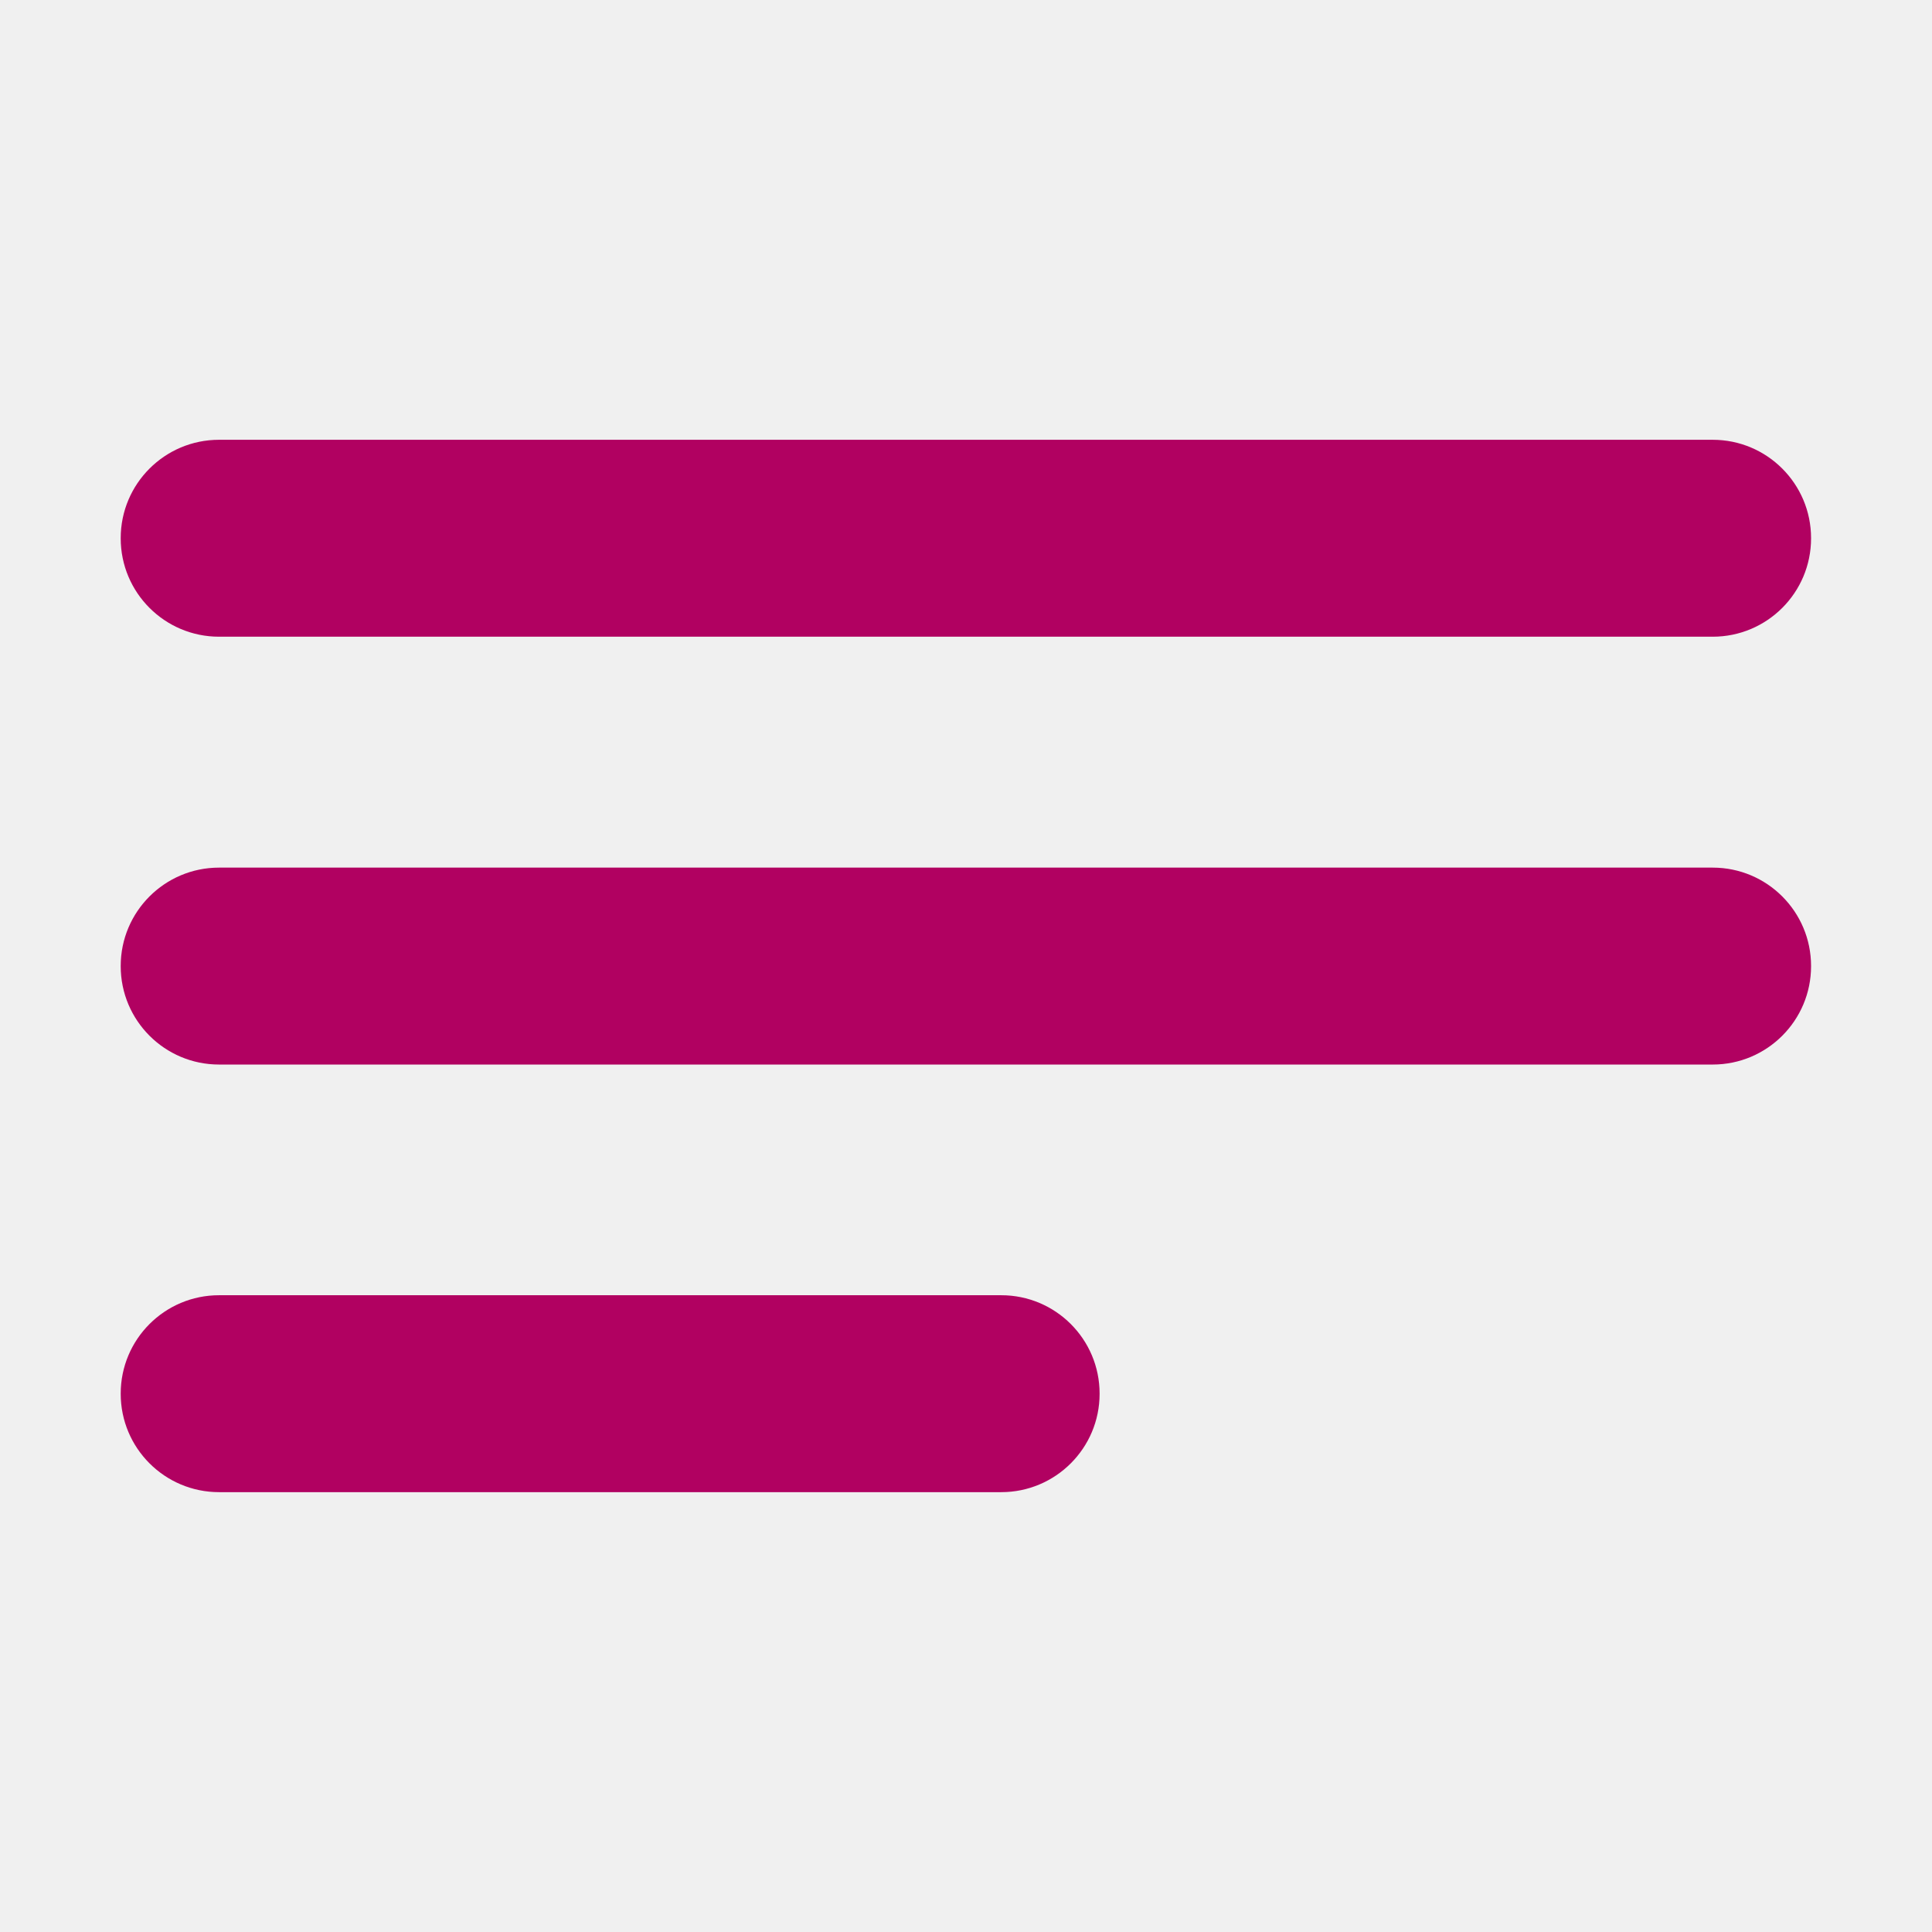
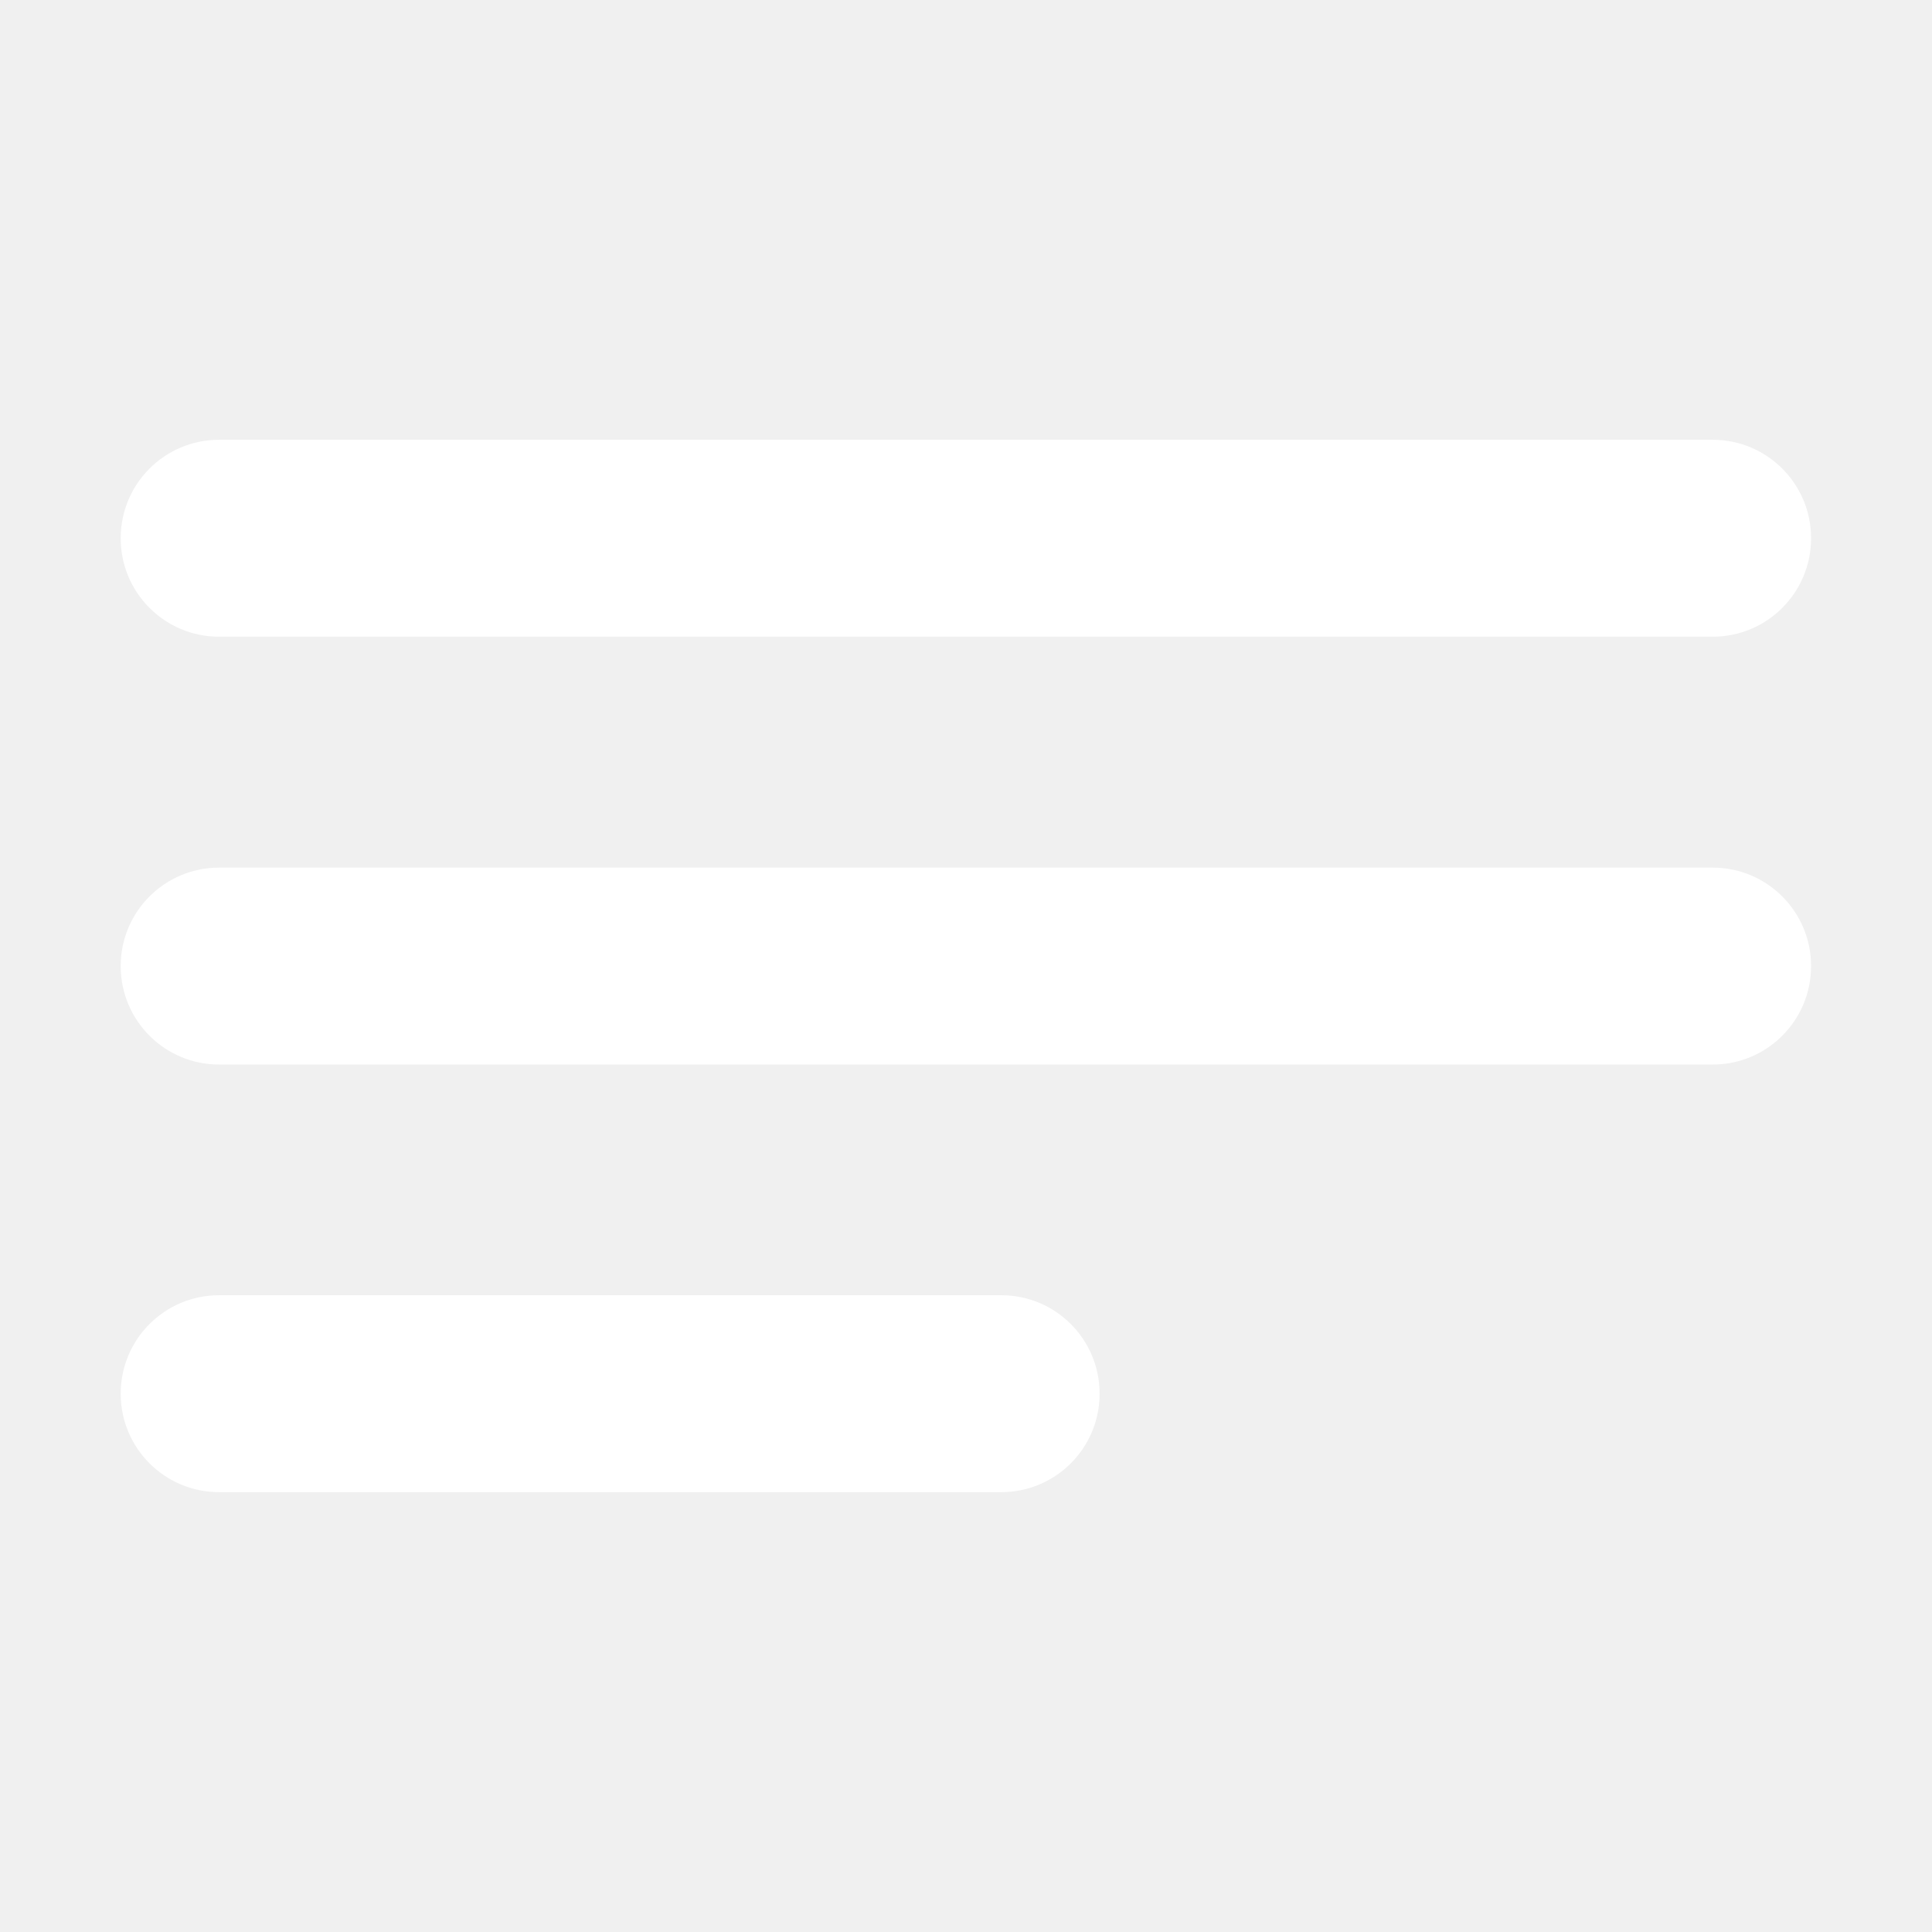
<svg xmlns="http://www.w3.org/2000/svg" width="32" height="32" viewBox="0 0 8.467 8.467" version="1.1" id="svg24">
  <defs id="defs18" />
  <g id="layer1" transform="translate(0,-288.5333)">
-     <g id="g1395" transform="translate(0,0.7926552)">
-       <rect ry="0.431" rx="0.431" y="289.668" x="0.529" height="0.863" width="7.408" id="rect1360" style="opacity:1;fill:#b10161;fill-opacity:1;stroke:none;stroke-width:0.775;stroke-linecap:round;stroke-linejoin:round;stroke-miterlimit:4;stroke-dasharray:none;stroke-dashoffset:0;stroke-opacity:1" />
-       <rect ry="0.431" rx="0.431" y="291.543" x="0.529" height="0.863" width="7.408" id="rect1360-2" style="opacity:1;fill:#b10161;fill-opacity:1;stroke:none;stroke-width:0.775;stroke-linecap:round;stroke-linejoin:round;stroke-miterlimit:4;stroke-dasharray:none;stroke-dashoffset:0;stroke-opacity:1" />
-       <rect ry="0.431" rx="0.431" y="293.417" x="0.529" height="0.863" width="4.29" id="rect1360-2-1" style="opacity:1;fill:#b10161;fill-opacity:1;stroke:none;stroke-width:0.59;stroke-linecap:round;stroke-linejoin:round;stroke-miterlimit:4;stroke-dasharray:none;stroke-dashoffset:0;stroke-opacity:1" />
+     <g id="g1395" transform="translate(0,0.7926552)" style="fill:#ffffff">
+       <rect ry="0.431" rx="0.431" y="289.668" x="0.529" height="0.863" width="7.408" id="rect1360" style="opacity:1;fill:#ffffff;fill-opacity:1;stroke:none;stroke-width:0.775;stroke-linecap:round;stroke-linejoin:round;stroke-miterlimit:4;stroke-dasharray:none;stroke-dashoffset:0;stroke-opacity:1" />
+       <rect ry="0.431" rx="0.431" y="291.543" x="0.529" height="0.863" width="7.408" id="rect1360-2" style="opacity:1;fill:#ffffff;fill-opacity:1;stroke:none;stroke-width:0.775;stroke-linecap:round;stroke-linejoin:round;stroke-miterlimit:4;stroke-dasharray:none;stroke-dashoffset:0;stroke-opacity:1" />
+       <rect ry="0.431" rx="0.431" y="293.417" x="0.529" height="0.863" width="4.29" id="rect1360-2-1" style="opacity:1;fill:#ffffff;fill-opacity:1;stroke:none;stroke-width:0.59;stroke-linecap:round;stroke-linejoin:round;stroke-miterlimit:4;stroke-dasharray:none;stroke-dashoffset:0;stroke-opacity:1" />
    </g>
  </g>
</svg>
